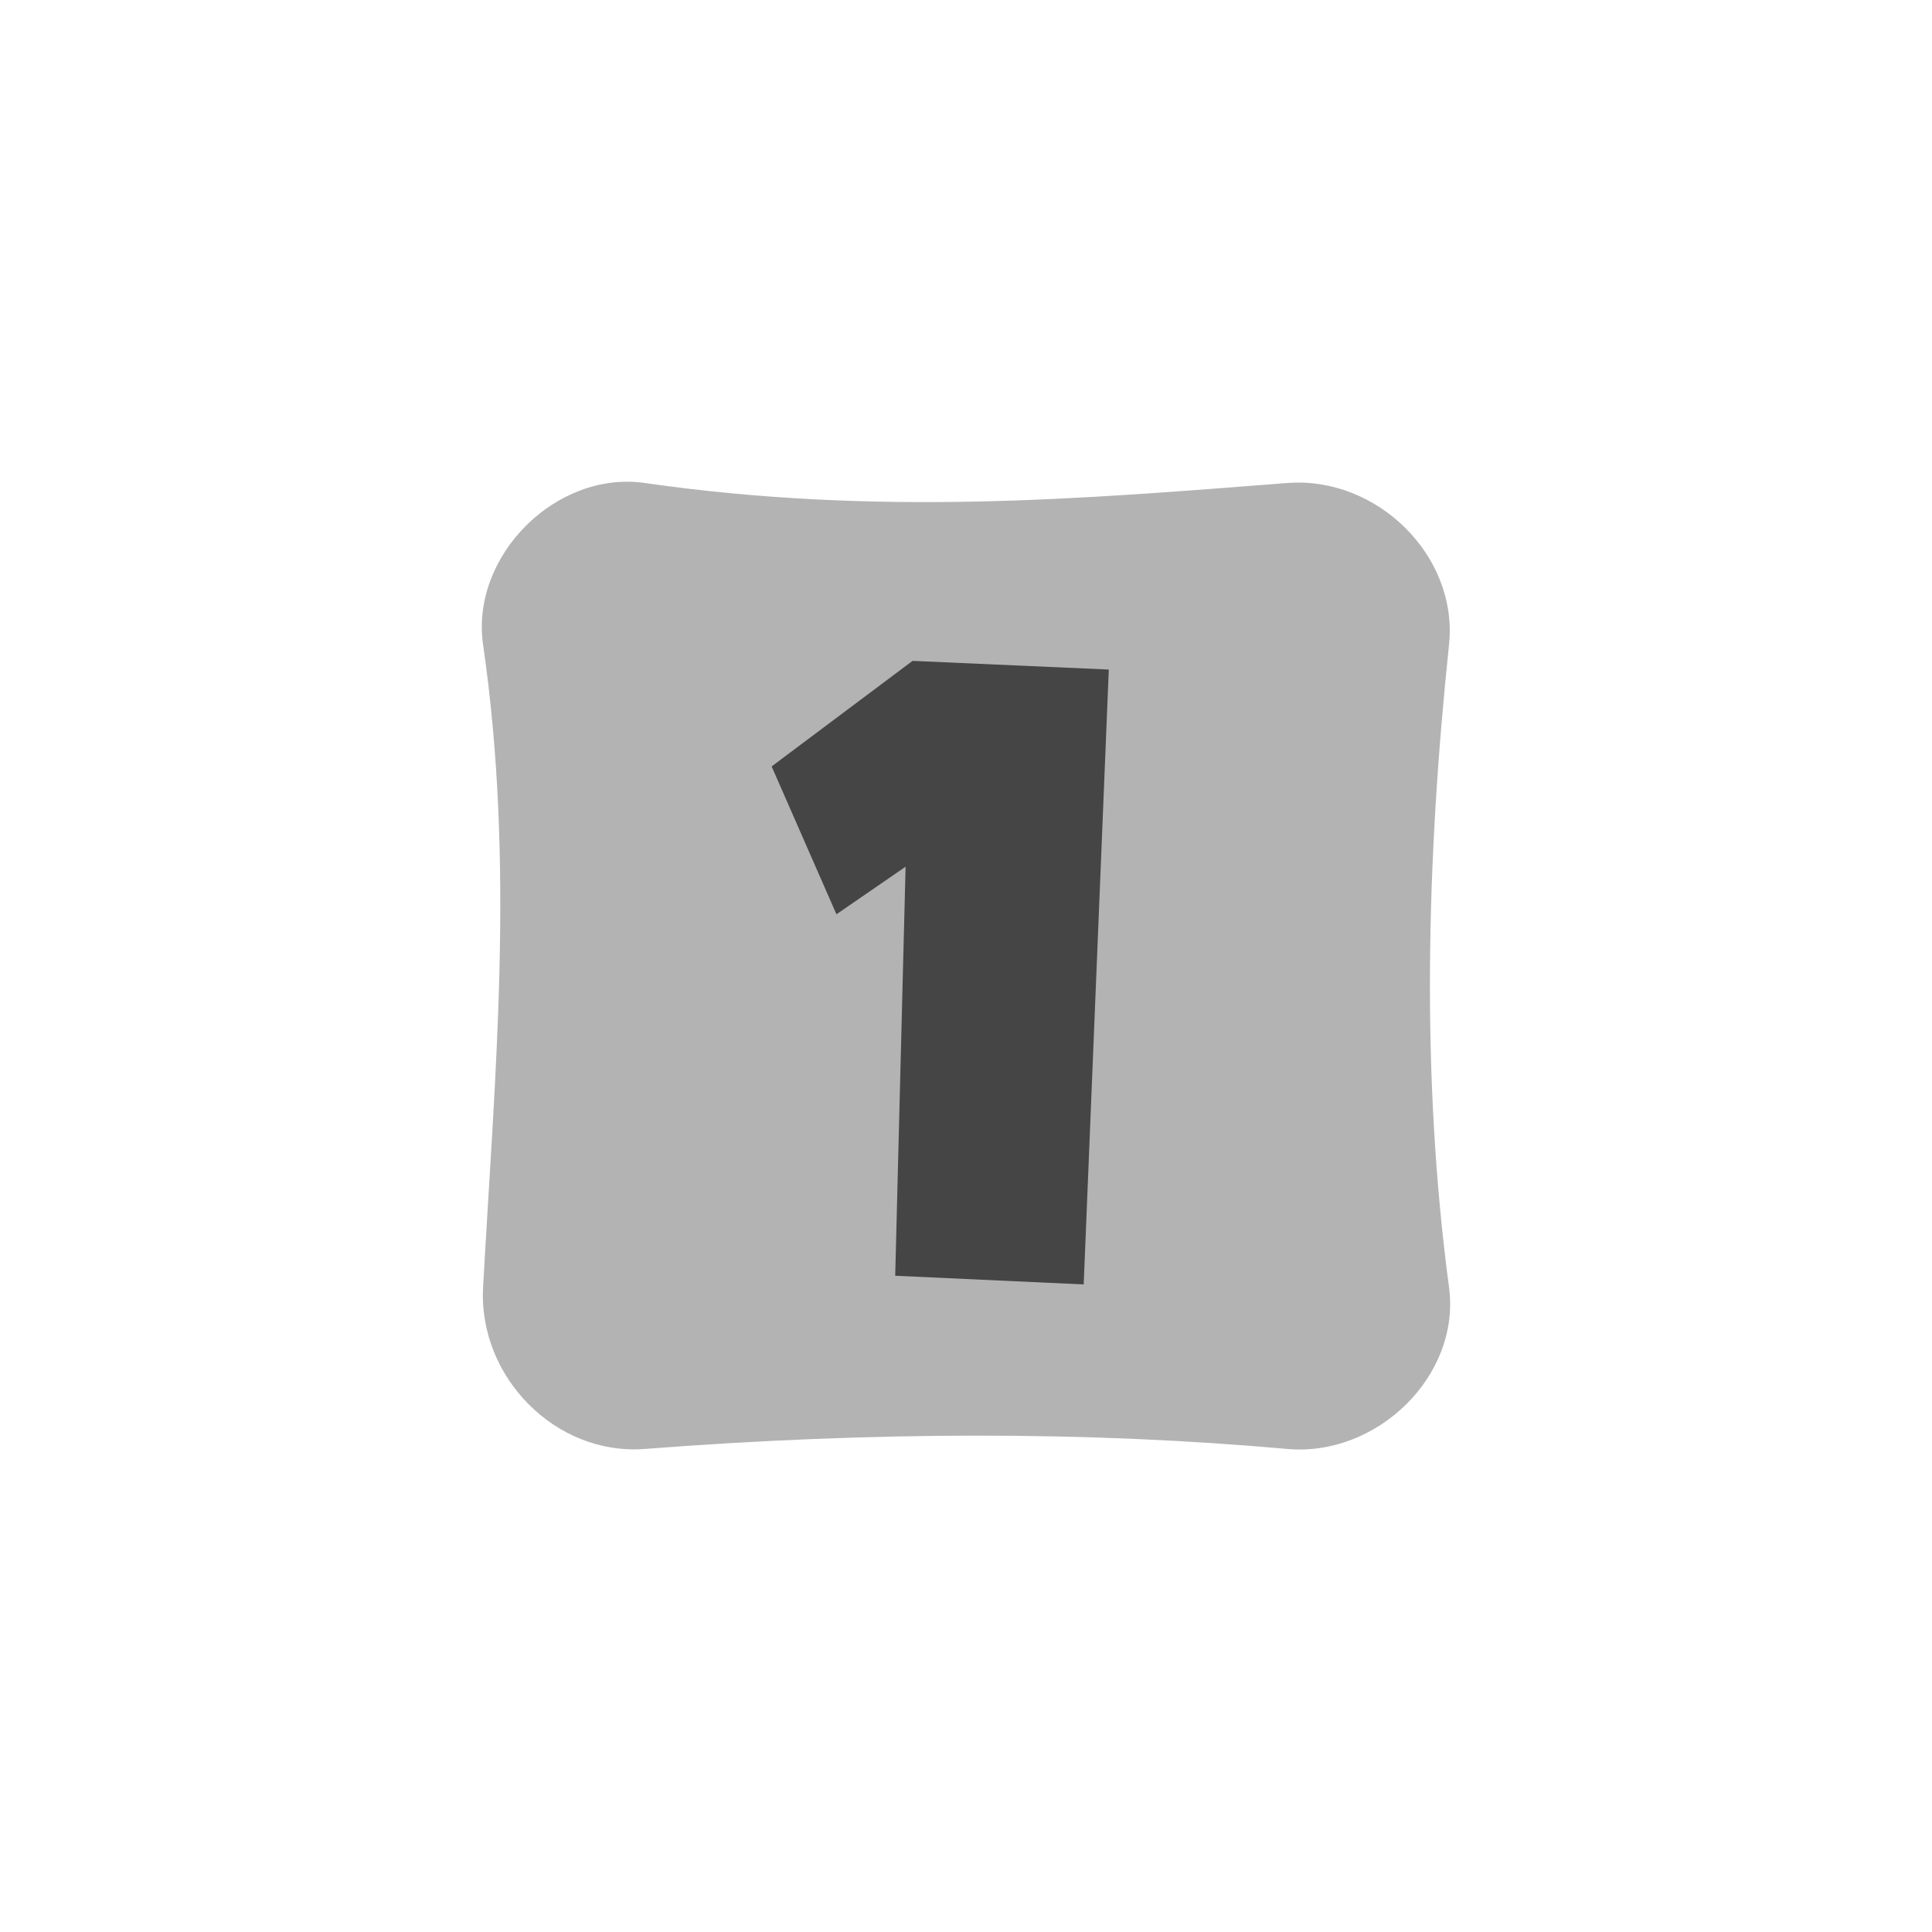
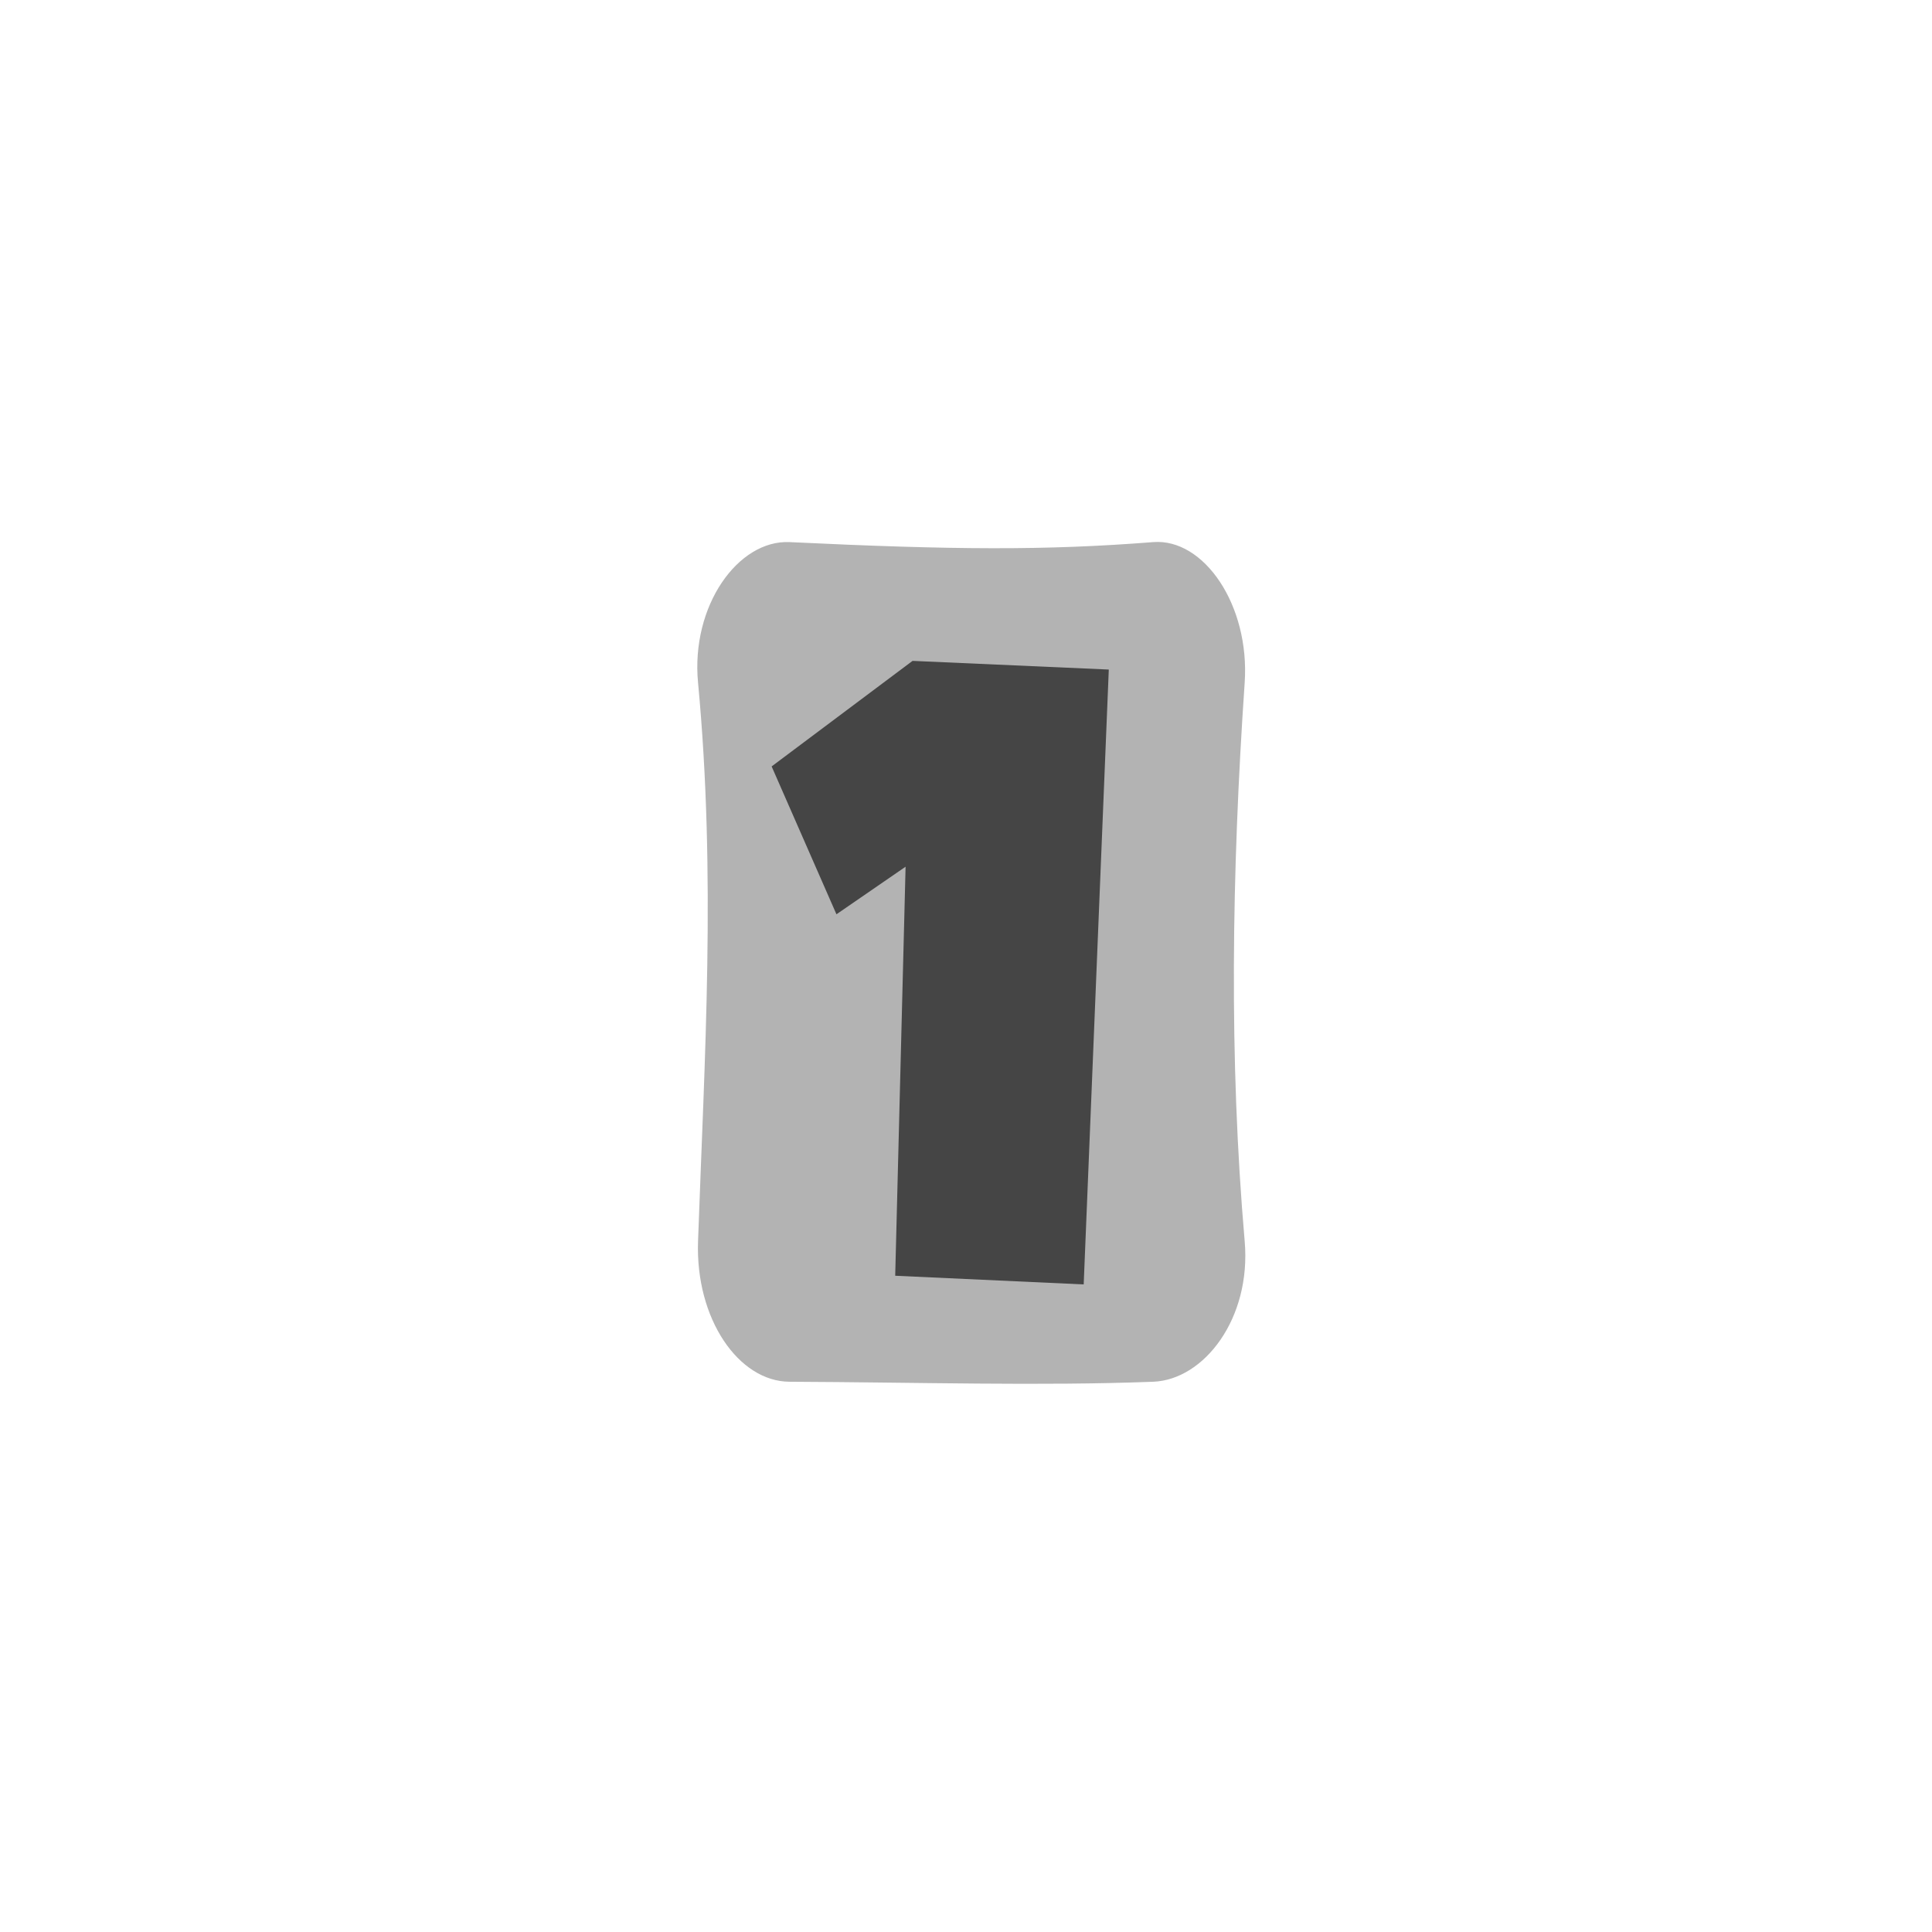
<svg xmlns="http://www.w3.org/2000/svg" width="64" height="64" viewBox="0 0 16.933 16.933" version="1.1" id="svg821">
  <defs id="defs815" />
  <g id="layer1" transform="translate(0,-280.0667)">
-     <path style="opacity:1;fill:#b3b3b3;fill-opacity:1;fill-rule:evenodd;stroke:none;stroke-width:1.058;stroke-miterlimit:4;stroke-dasharray:none;stroke-dashoffset:0;stroke-opacity:1" d="m 5.651,284.3 c 2.054,0.294 3.838,0.139 5.632,0 0.783,-0.061 1.499,0.636 1.417,1.417 -0.201,1.917 -0.244,3.803 0,5.632 0.104,0.778 -0.635,1.488 -1.417,1.417 -1.743,-0.156 -3.621,-0.155 -5.632,0 -0.783,0.06 -1.46,-0.633 -1.417,-1.417 0.102,-1.855 0.281,-3.692 0,-5.632 -0.112,-0.777 0.64,-1.529 1.417,-1.417 z" id="rect1366" />
+     <path style="opacity:1;fill:#b3b3b3;fill-opacity:1;fill-rule:evenodd;stroke:none;stroke-width:1.058;stroke-miterlimit:4;stroke-dasharray:none;stroke-dashoffset:0;stroke-opacity:1" d="m 6.92,284.818 c 1.442,0.069 2.243,0.074 3.187,0 0.445,-0.035 0.848,0.553 0.802,1.232 -0.114,1.667 -0.138,3.305 0,4.895 0.059,0.677 -0.356,1.215 -0.802,1.232 -0.986,0.038 -2.049,0.005 -3.187,0 -0.446,-0.002 -0.826,-0.55 -0.802,-1.232 0.057,-1.612 0.159,-3.209 0,-4.895 -0.064,-0.675 0.352,-1.253 0.802,-1.232 z" id="rect1366" />
    <g aria-label="1" style="font-style:normal;font-variant:normal;font-weight:normal;font-stretch:normal;font-size:10.583px;line-height:1.25;font-family:'Times New Roman';-inkscape-font-specification:'Times New Roman, ';letter-spacing:0px;word-spacing:0px;fill:#454545;fill-opacity:1;stroke:none;stroke-width:0.265" id="text1370">
      <path d="m 9.718,285.935 -0.22,5.389 -1.652,-0.076 0.091,-3.585 -0.606,0.417 -0.568,-1.296 1.235,-0.925 z" style="font-style:normal;font-variant:normal;font-weight:normal;font-stretch:normal;font-size:7.761px;font-family:'Luckiest Guy';-inkscape-font-specification:'Luckiest Guy';fill:#454545;fill-opacity:1;stroke-width:0.265" id="path2498" />
    </g>
  </g>
</svg>
